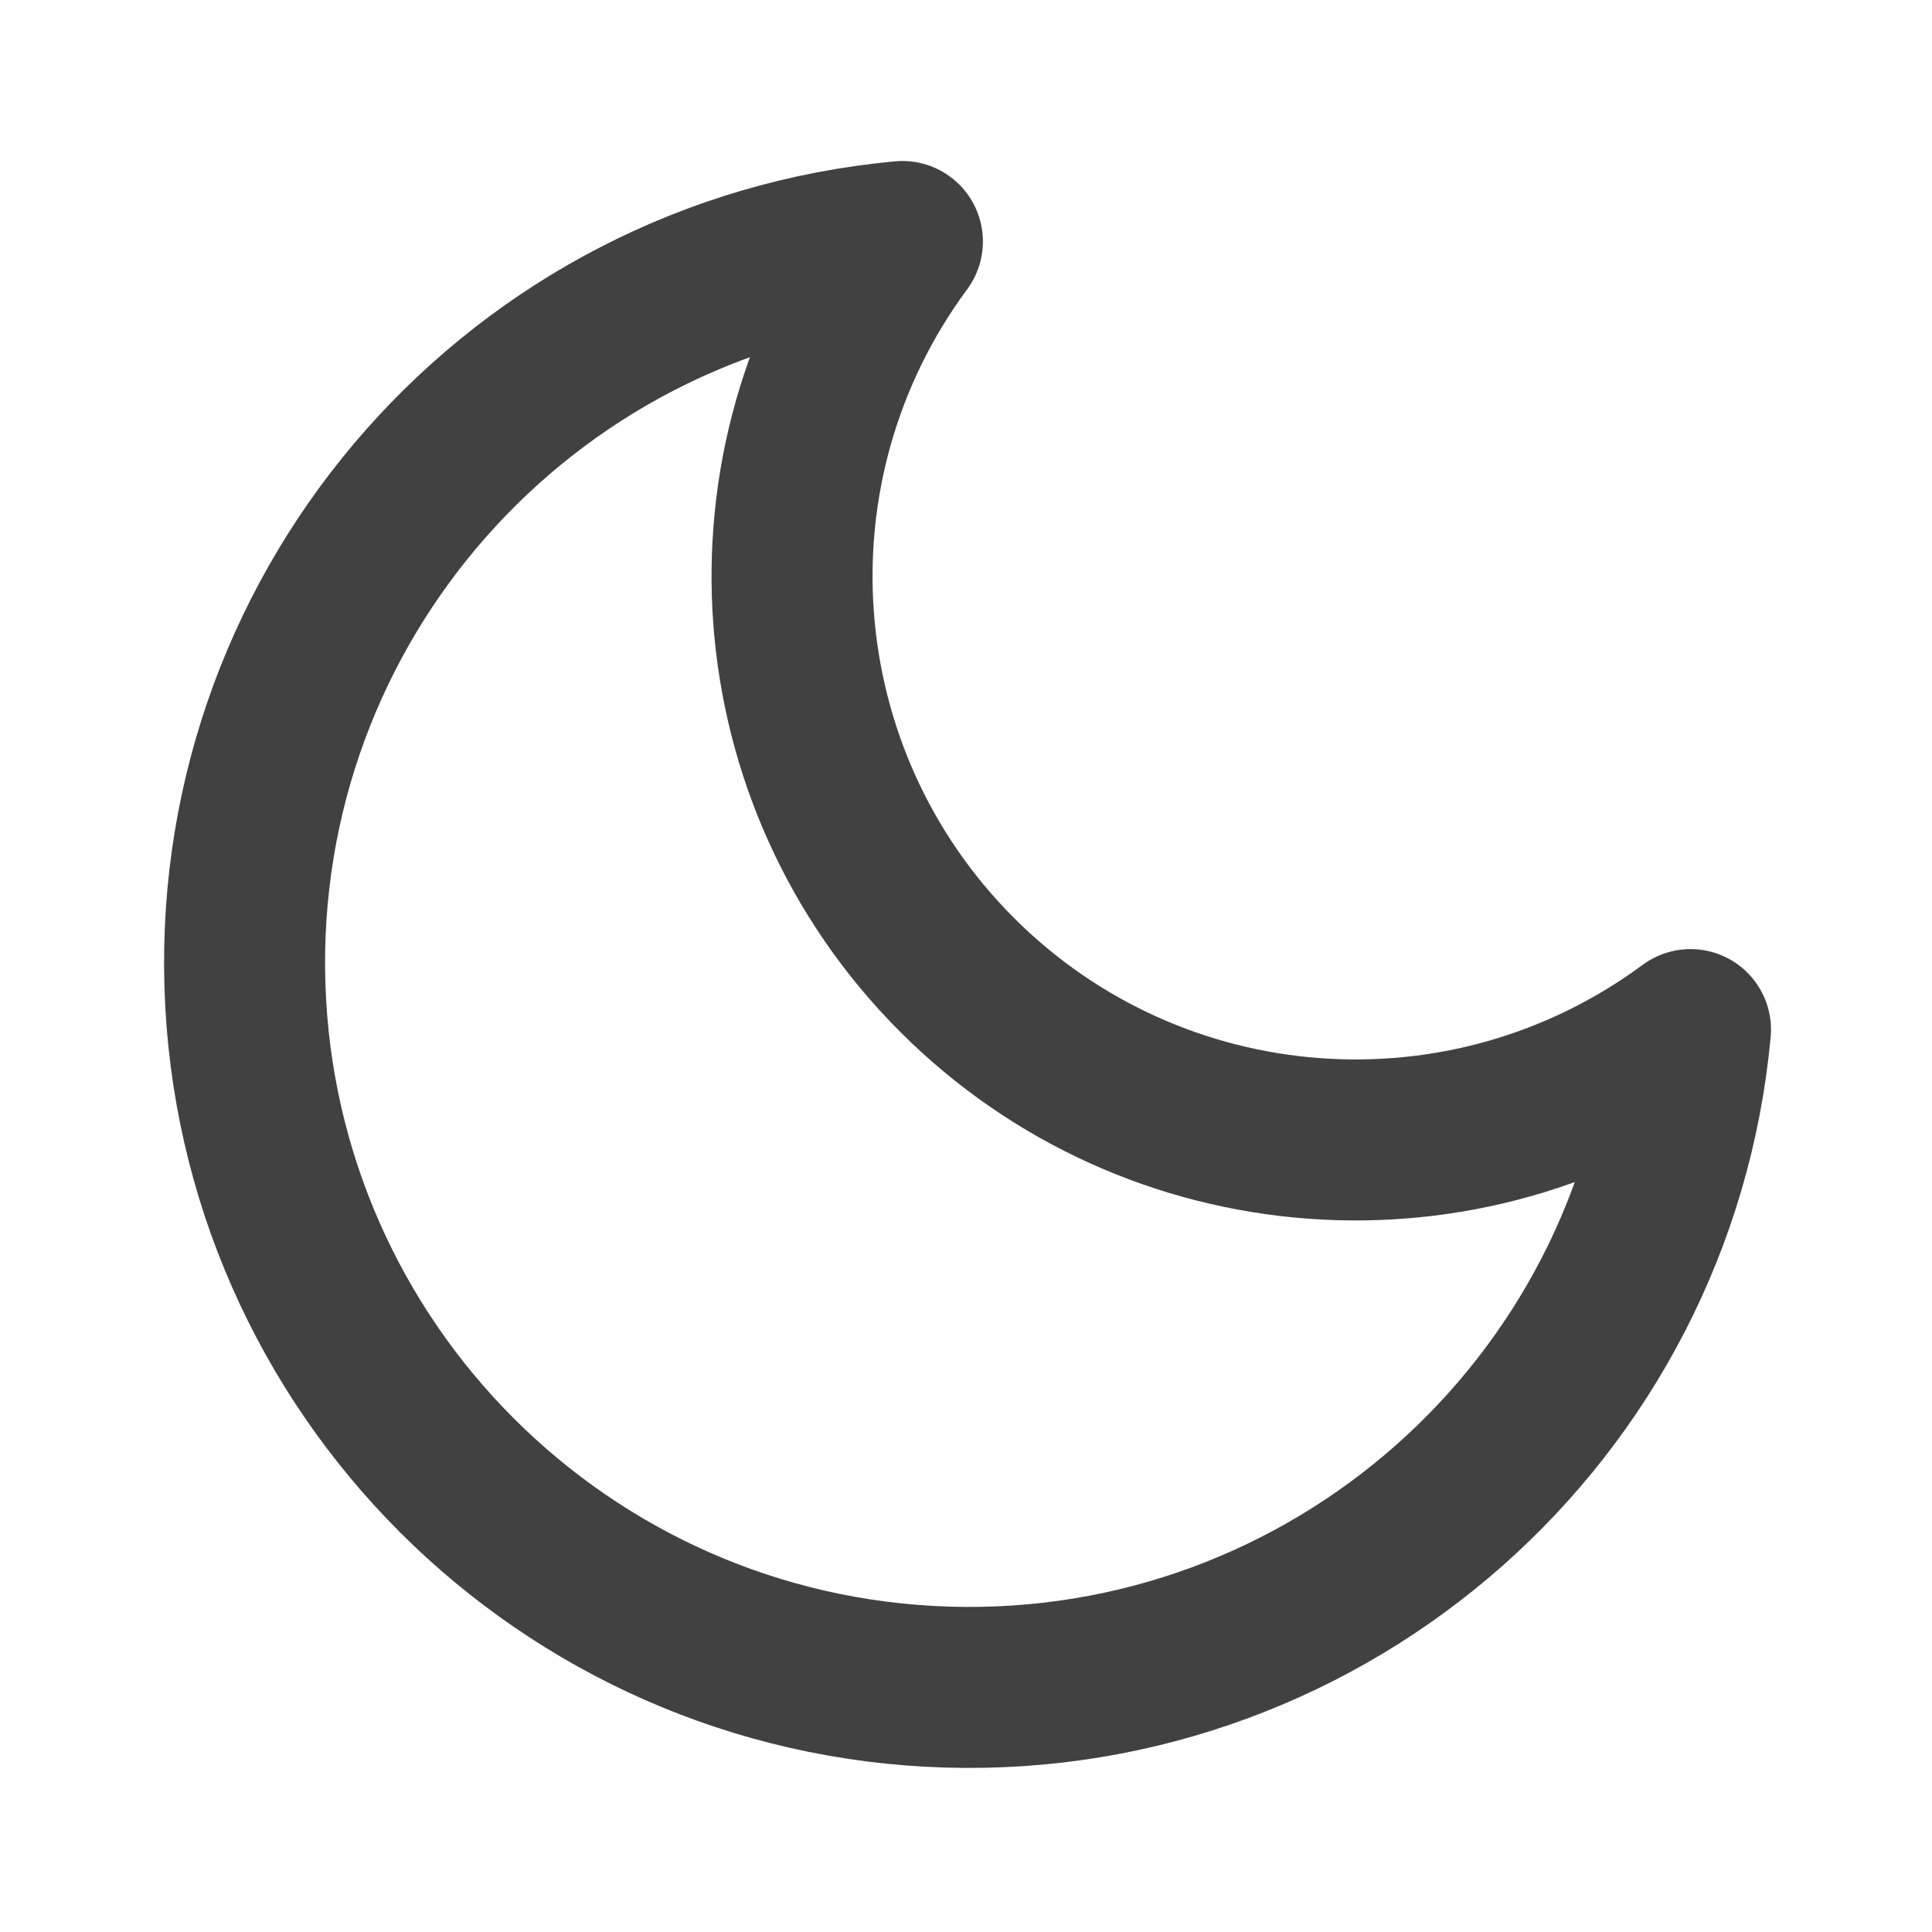
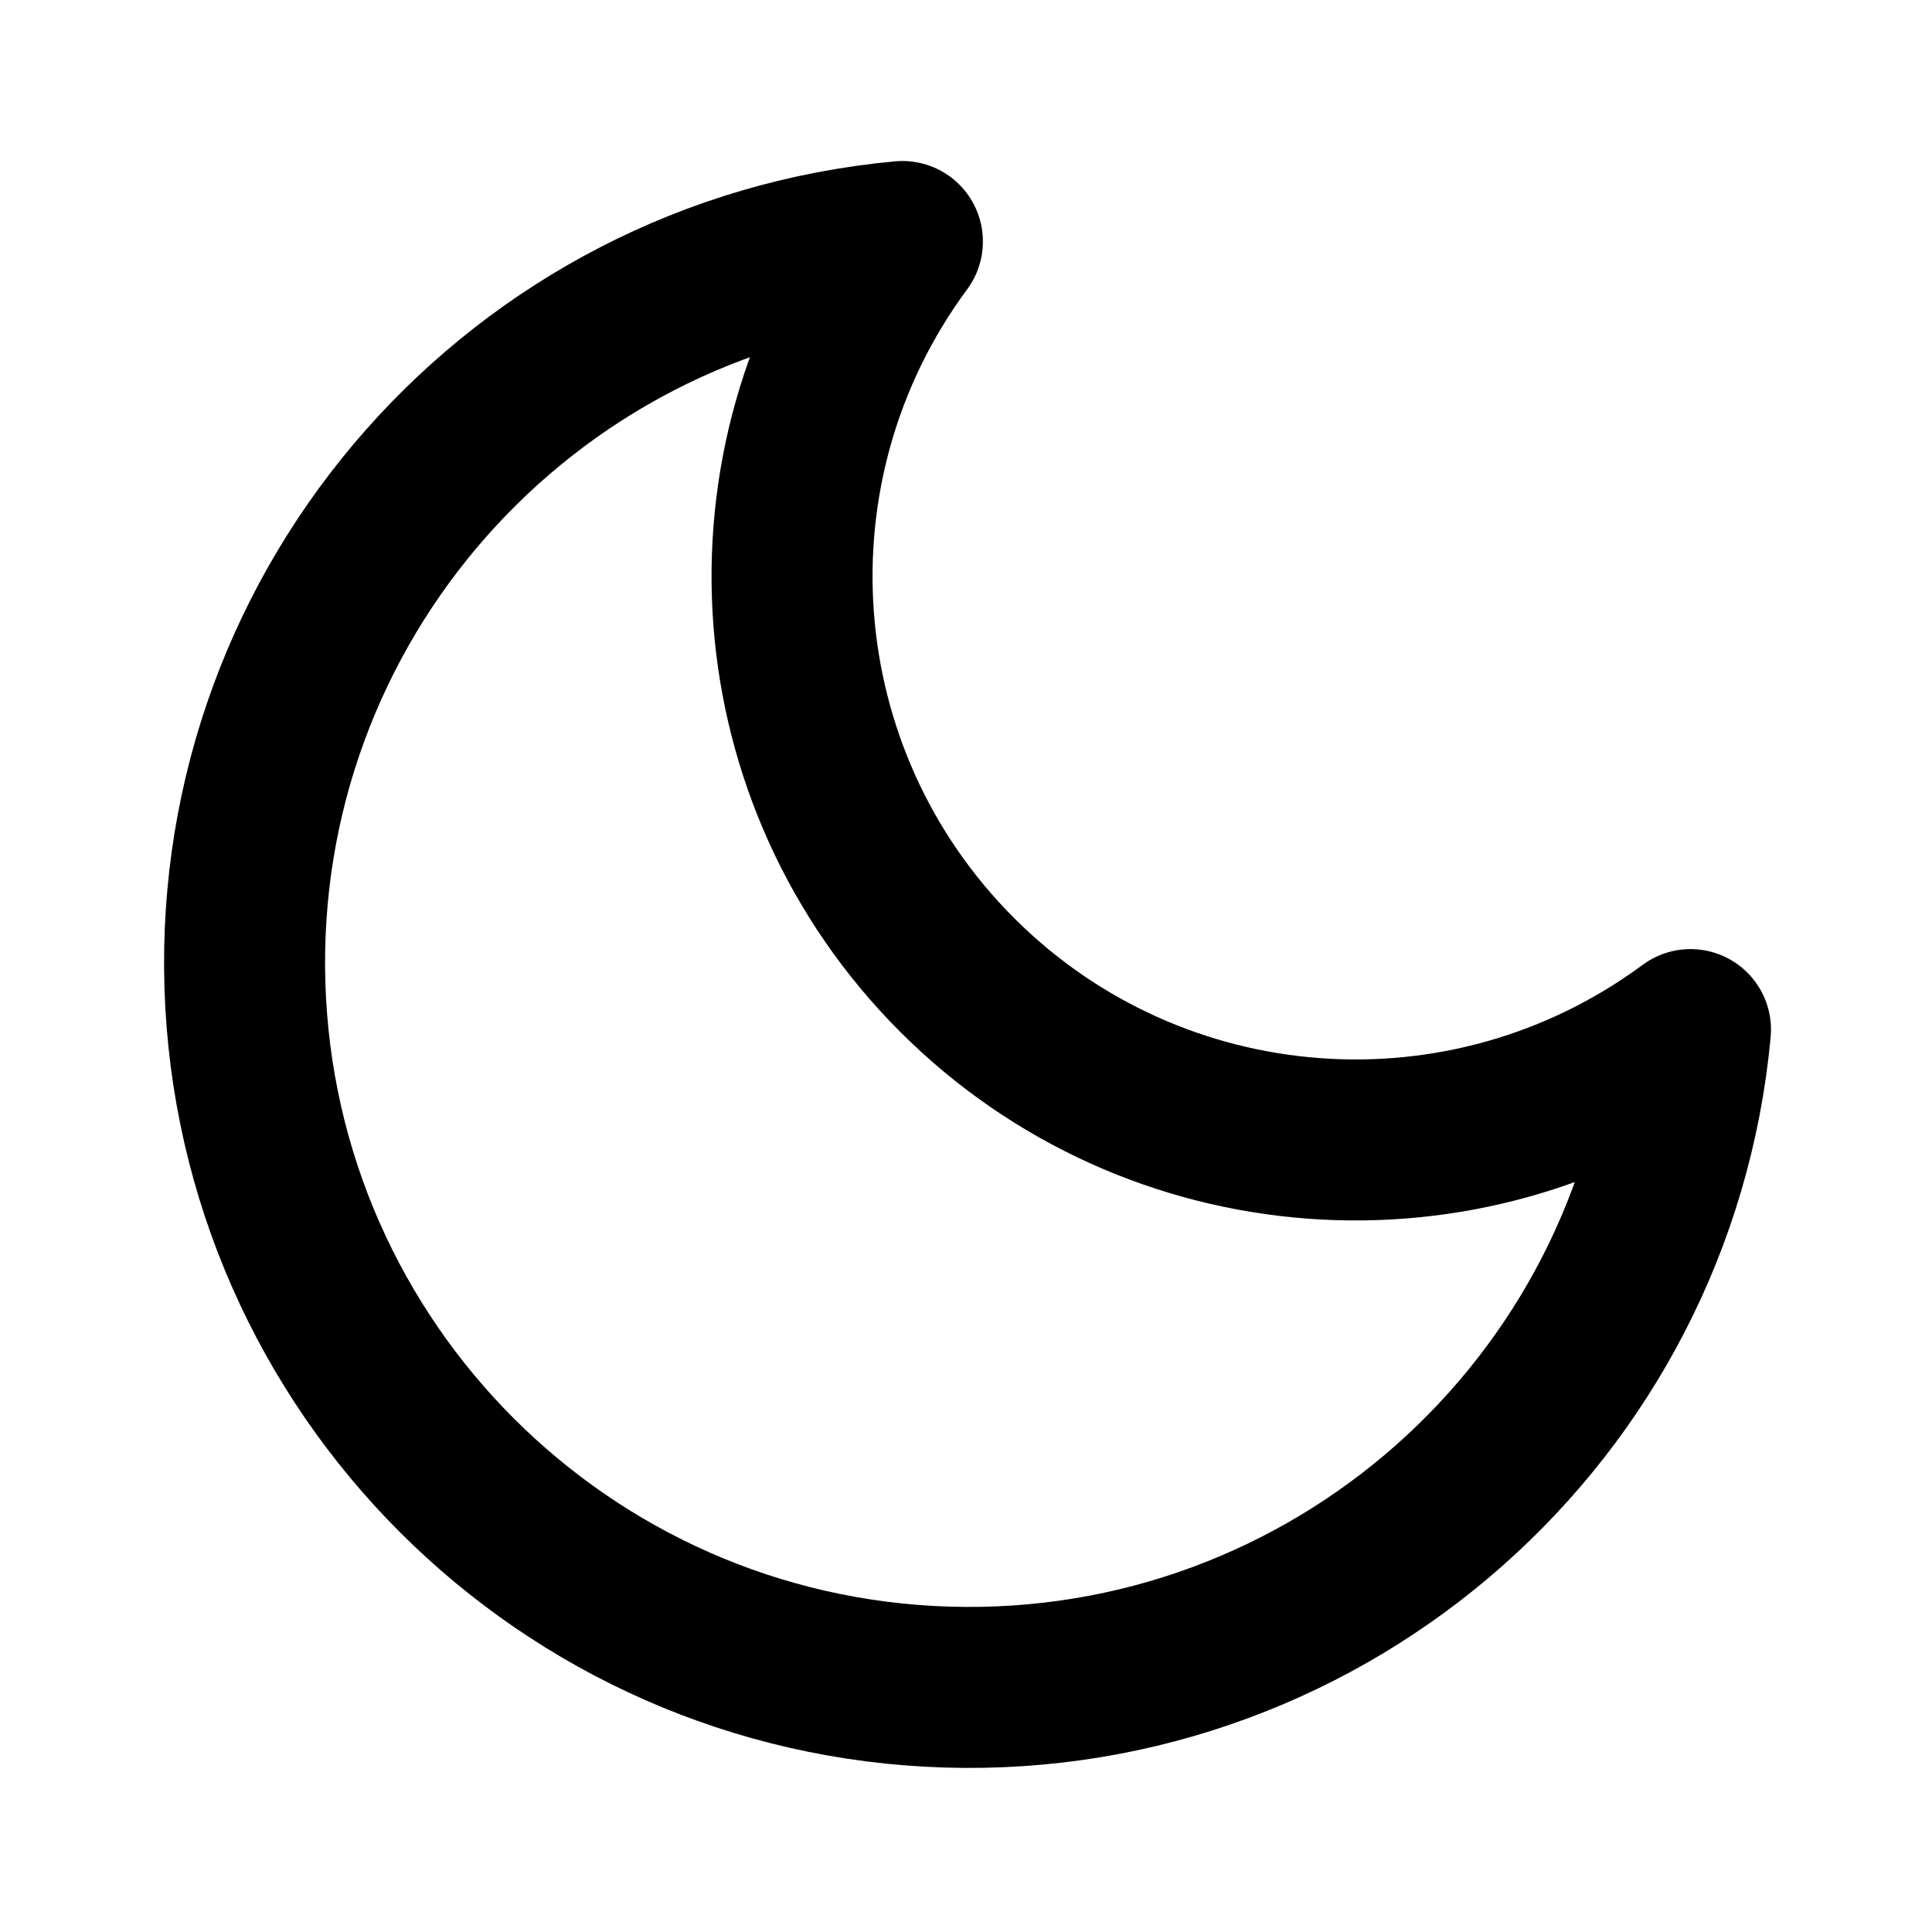
- <svg xmlns="http://www.w3.org/2000/svg" width="24" height="24" viewBox="0 0 24 24" fill="none" stroke="rgb(65, 65, 65)" stroke-width="2" stroke-linecap="round" stroke-linejoin="round" class="feather feather-moon">
+ <svg xmlns="http://www.w3.org/2000/svg" width="24" height="24" viewBox="0 0 24 24" fill="none" stroke="currentColor" stroke-width="2" stroke-linecap="round" stroke-linejoin="round" class="feather feather-moon">
  <path d="M21 12.79A9 9 0 1 1 11.21 3 7 7 0 0 0 21 12.79z" />
</svg>
